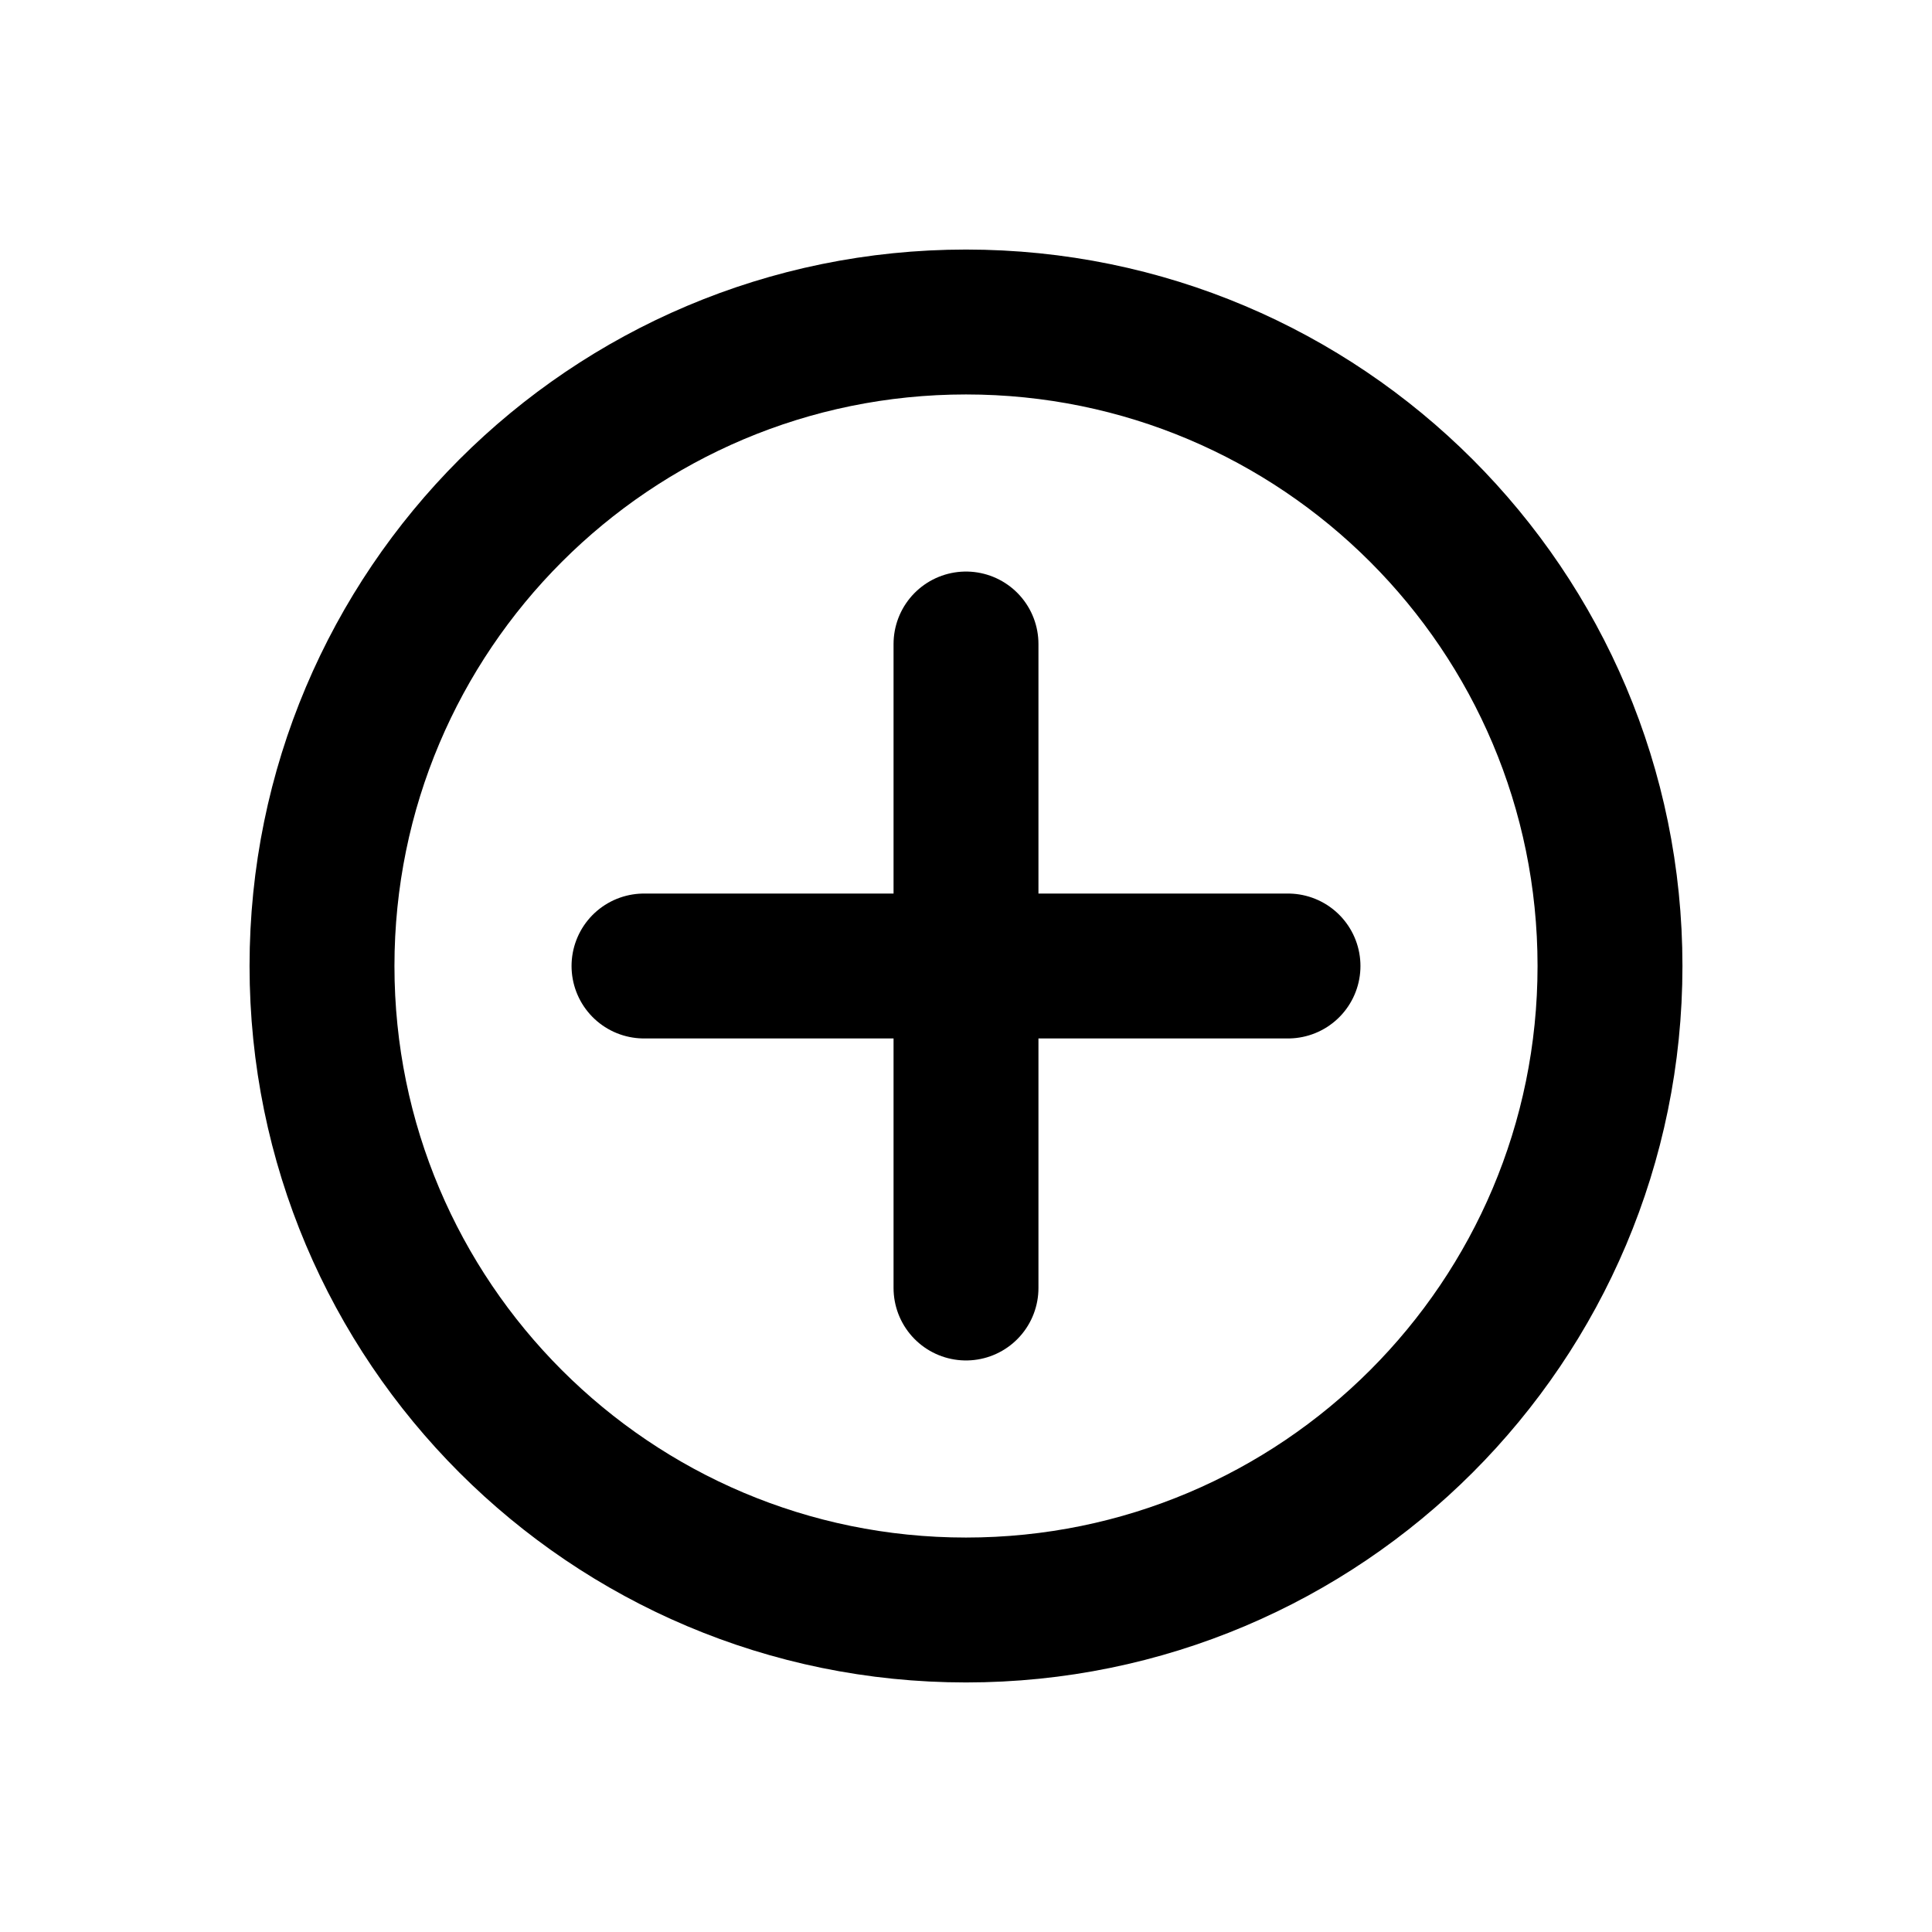
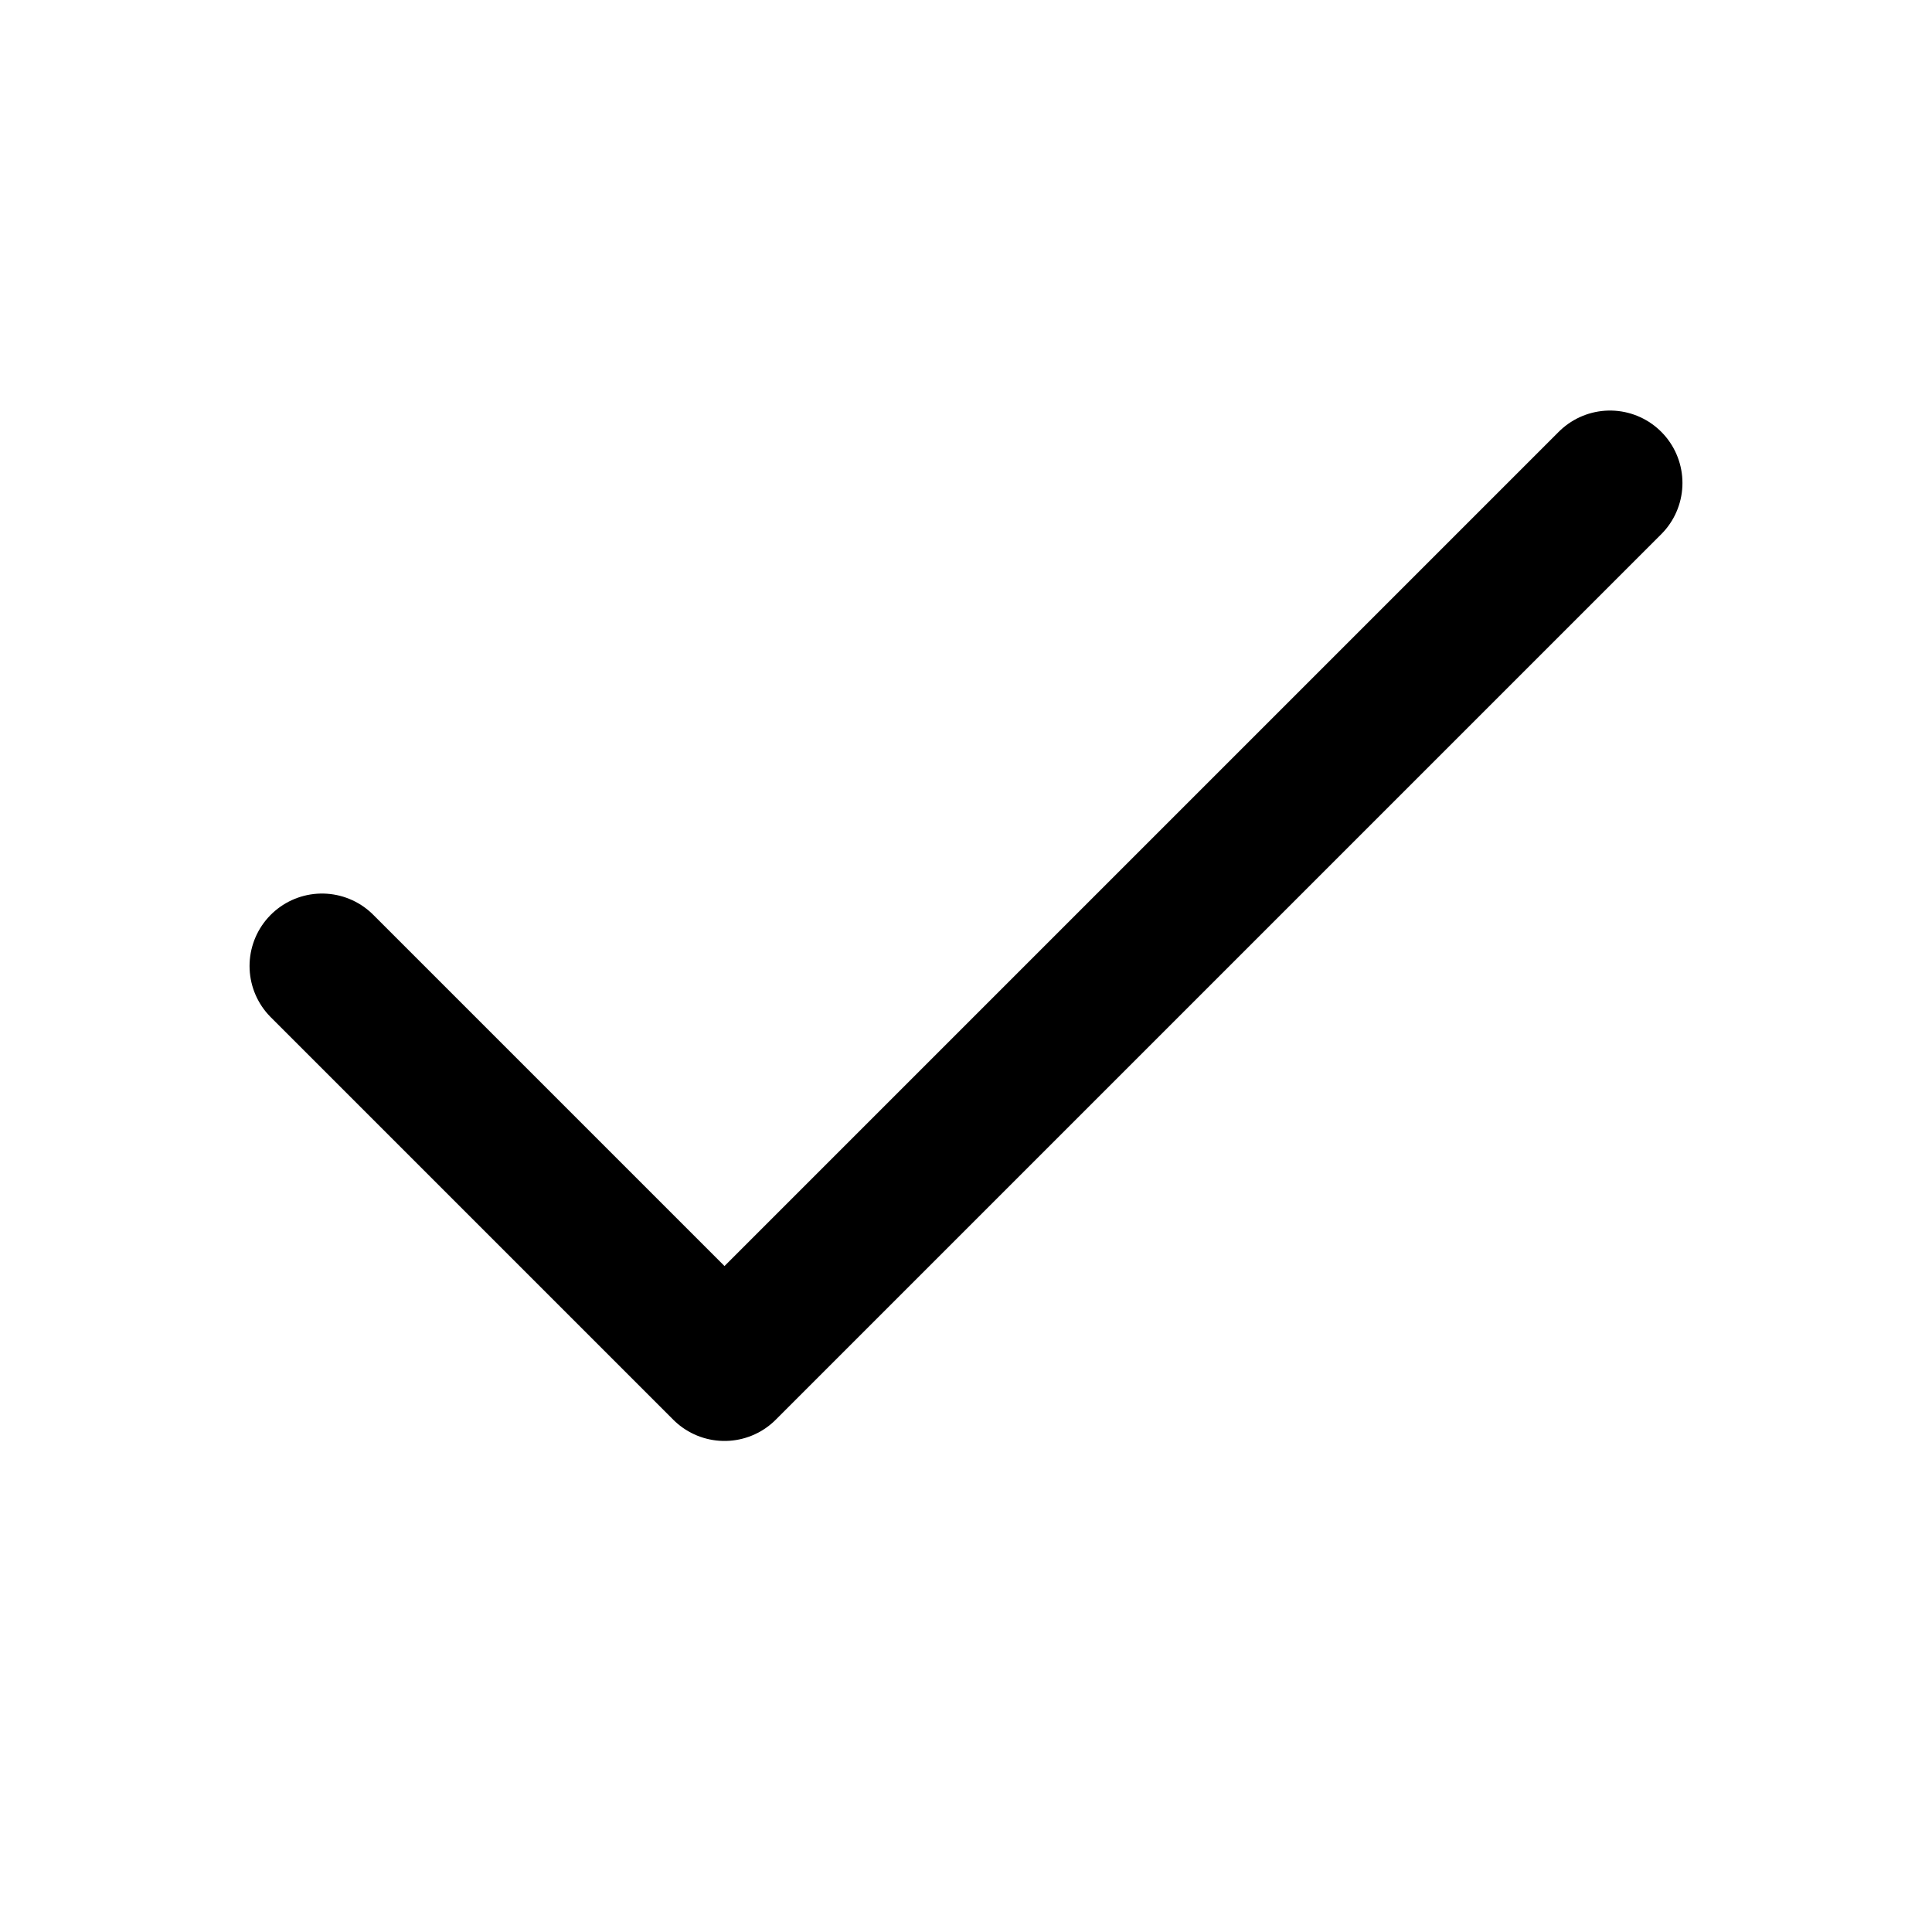
<svg xmlns="http://www.w3.org/2000/svg" width="24" height="24" viewBox="0 0 24 24" fill="none" stroke="currentColor" stroke-width="1.8" stroke-linecap="round" stroke-linejoin="round">
-   <circle cx="12" cy="12" r="8" />
-   <path d="M12 8 L12 16 M8 12 L16 12" />
+   <path d="M20 6 9 17l-5-5" />
</svg>
